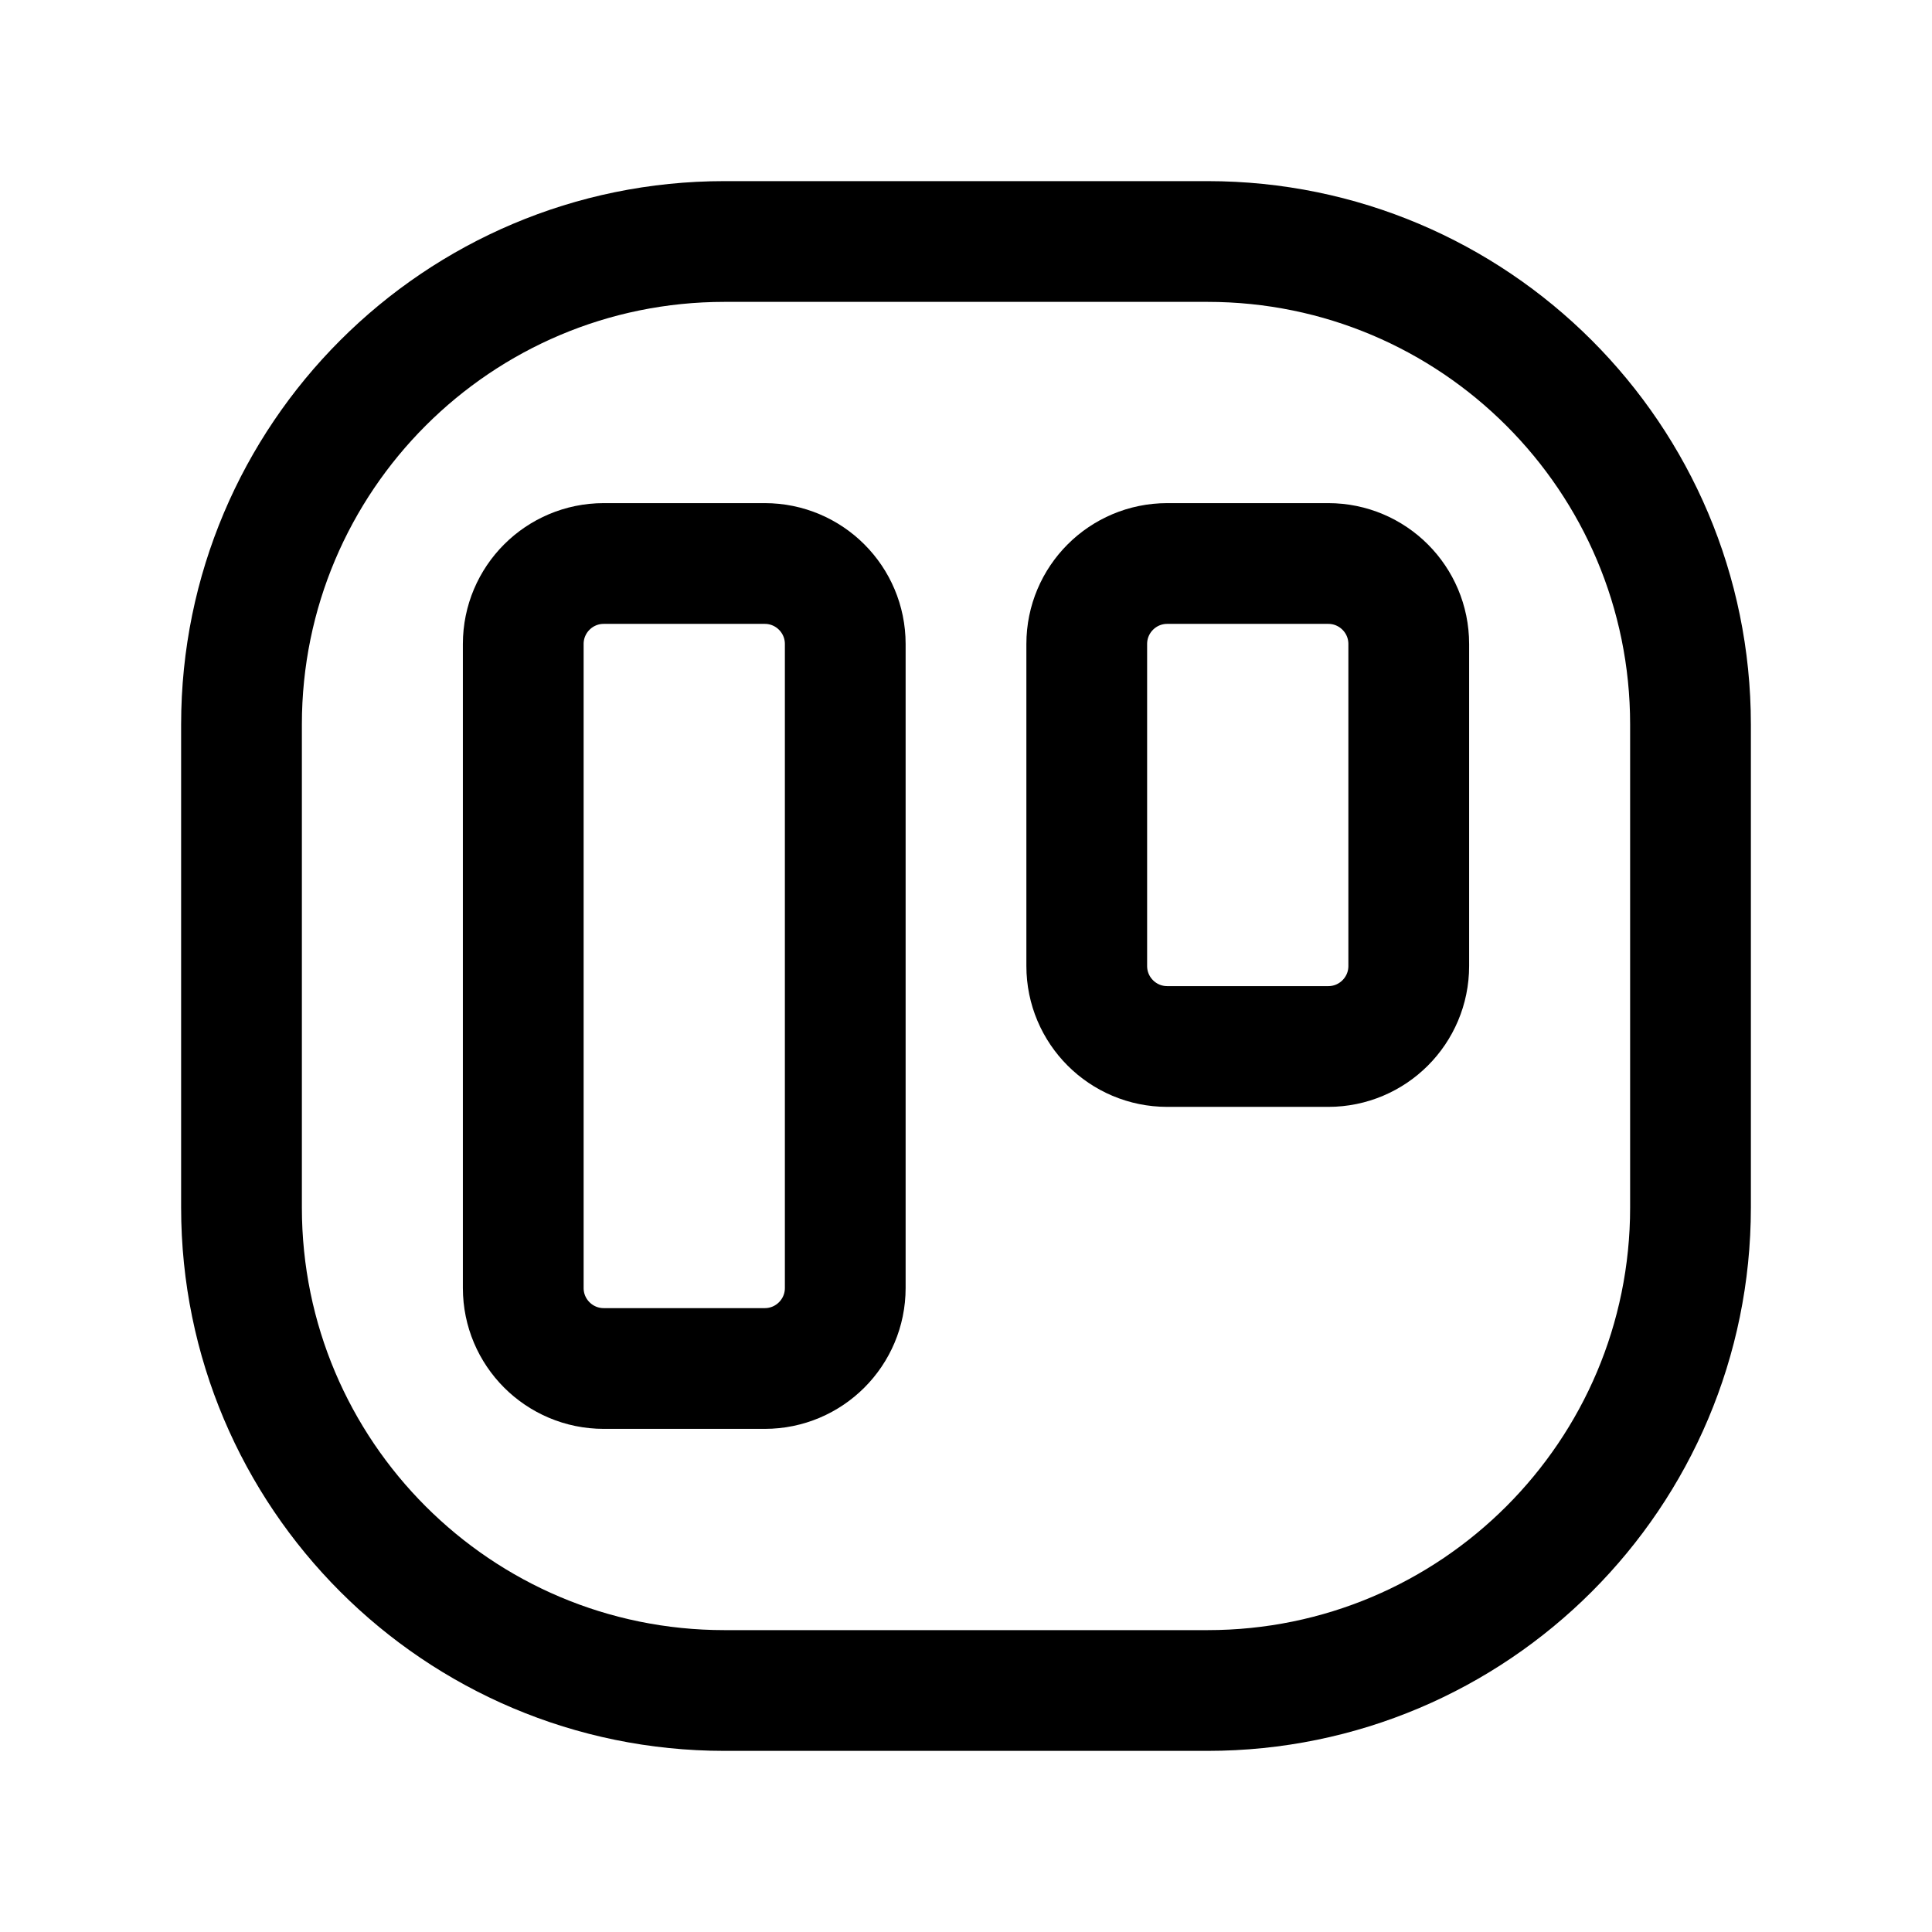
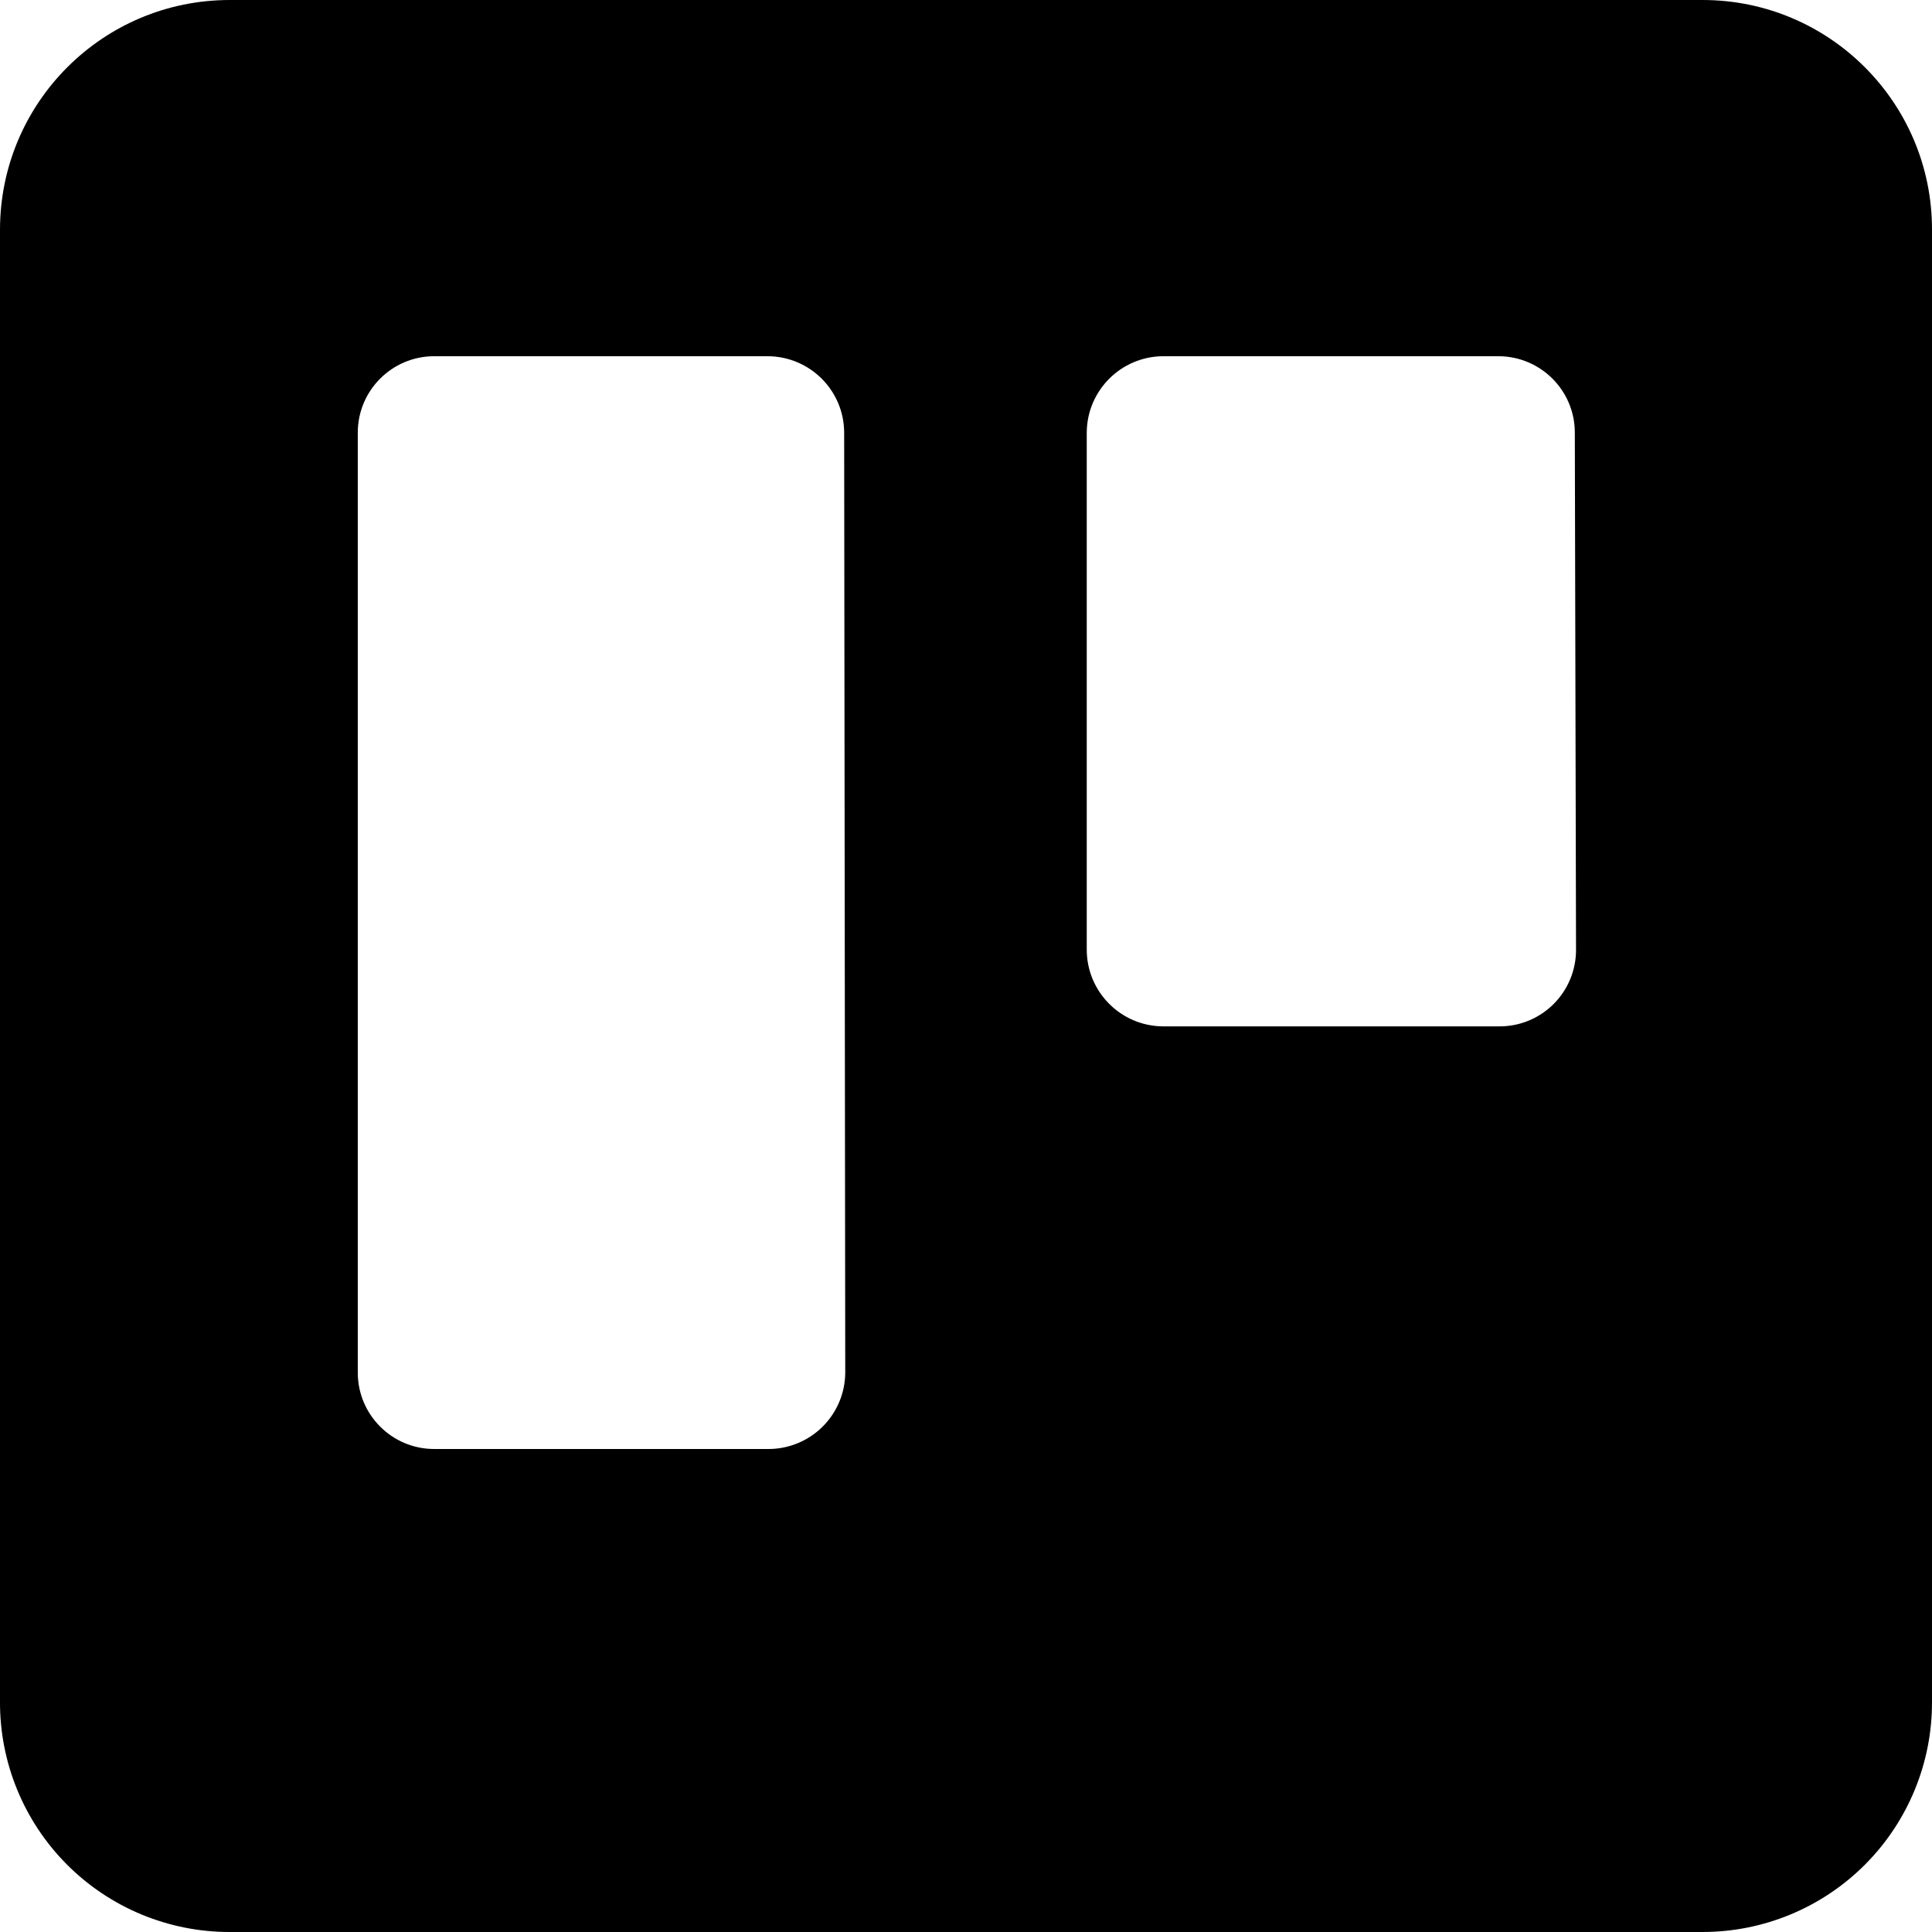
- <svg xmlns="http://www.w3.org/2000/svg" width="800px" height="800px" viewBox="0 0 24 24">
-   <defs>
-     <style>.cls-1{fill:none;stroke:#000000;stroke-linecap:round;stroke-linejoin:round;stroke-width:1.5px;}</style>
-   </defs>
-   <g id="ic-social-trello">
-     <rect class="cls-1" x="3" y="3" width="18" height="18" rx="6" />
-     <rect class="cls-1" x="6.5" y="7" width="4" height="10" rx="1" />
-     <rect class="cls-1" x="13.5" y="7" width="4" height="6" rx="1" />
-   </g>
+ <svg xmlns="http://www.w3.org/2000/svg" width="16" height="16" fill="currentColor" class="bi bi-trello" viewBox="0 0 16 16">
+   <path d="M14.1 0H1.903C.852 0 .002.85 0 1.9v12.19A1.9 1.9 0 0 0 1.902 16h12.199A1.9 1.9 0 0 0 16 14.09V1.9A1.9 1.9 0 0 0 14.1 0M7 11.367a.636.636 0 0 1-.64.633H3.593a.633.633 0 0 1-.63-.633V3.583c0-.348.281-.631.63-.633h2.765c.35.002.632.284.633.633zm6.052-3.5a.633.633 0 0 1-.64.633h-2.78A.636.636 0 0 1 9 7.867V3.583a.636.636 0 0 1 .633-.633h2.778c.35.002.631.285.631.633z" />
</svg>
